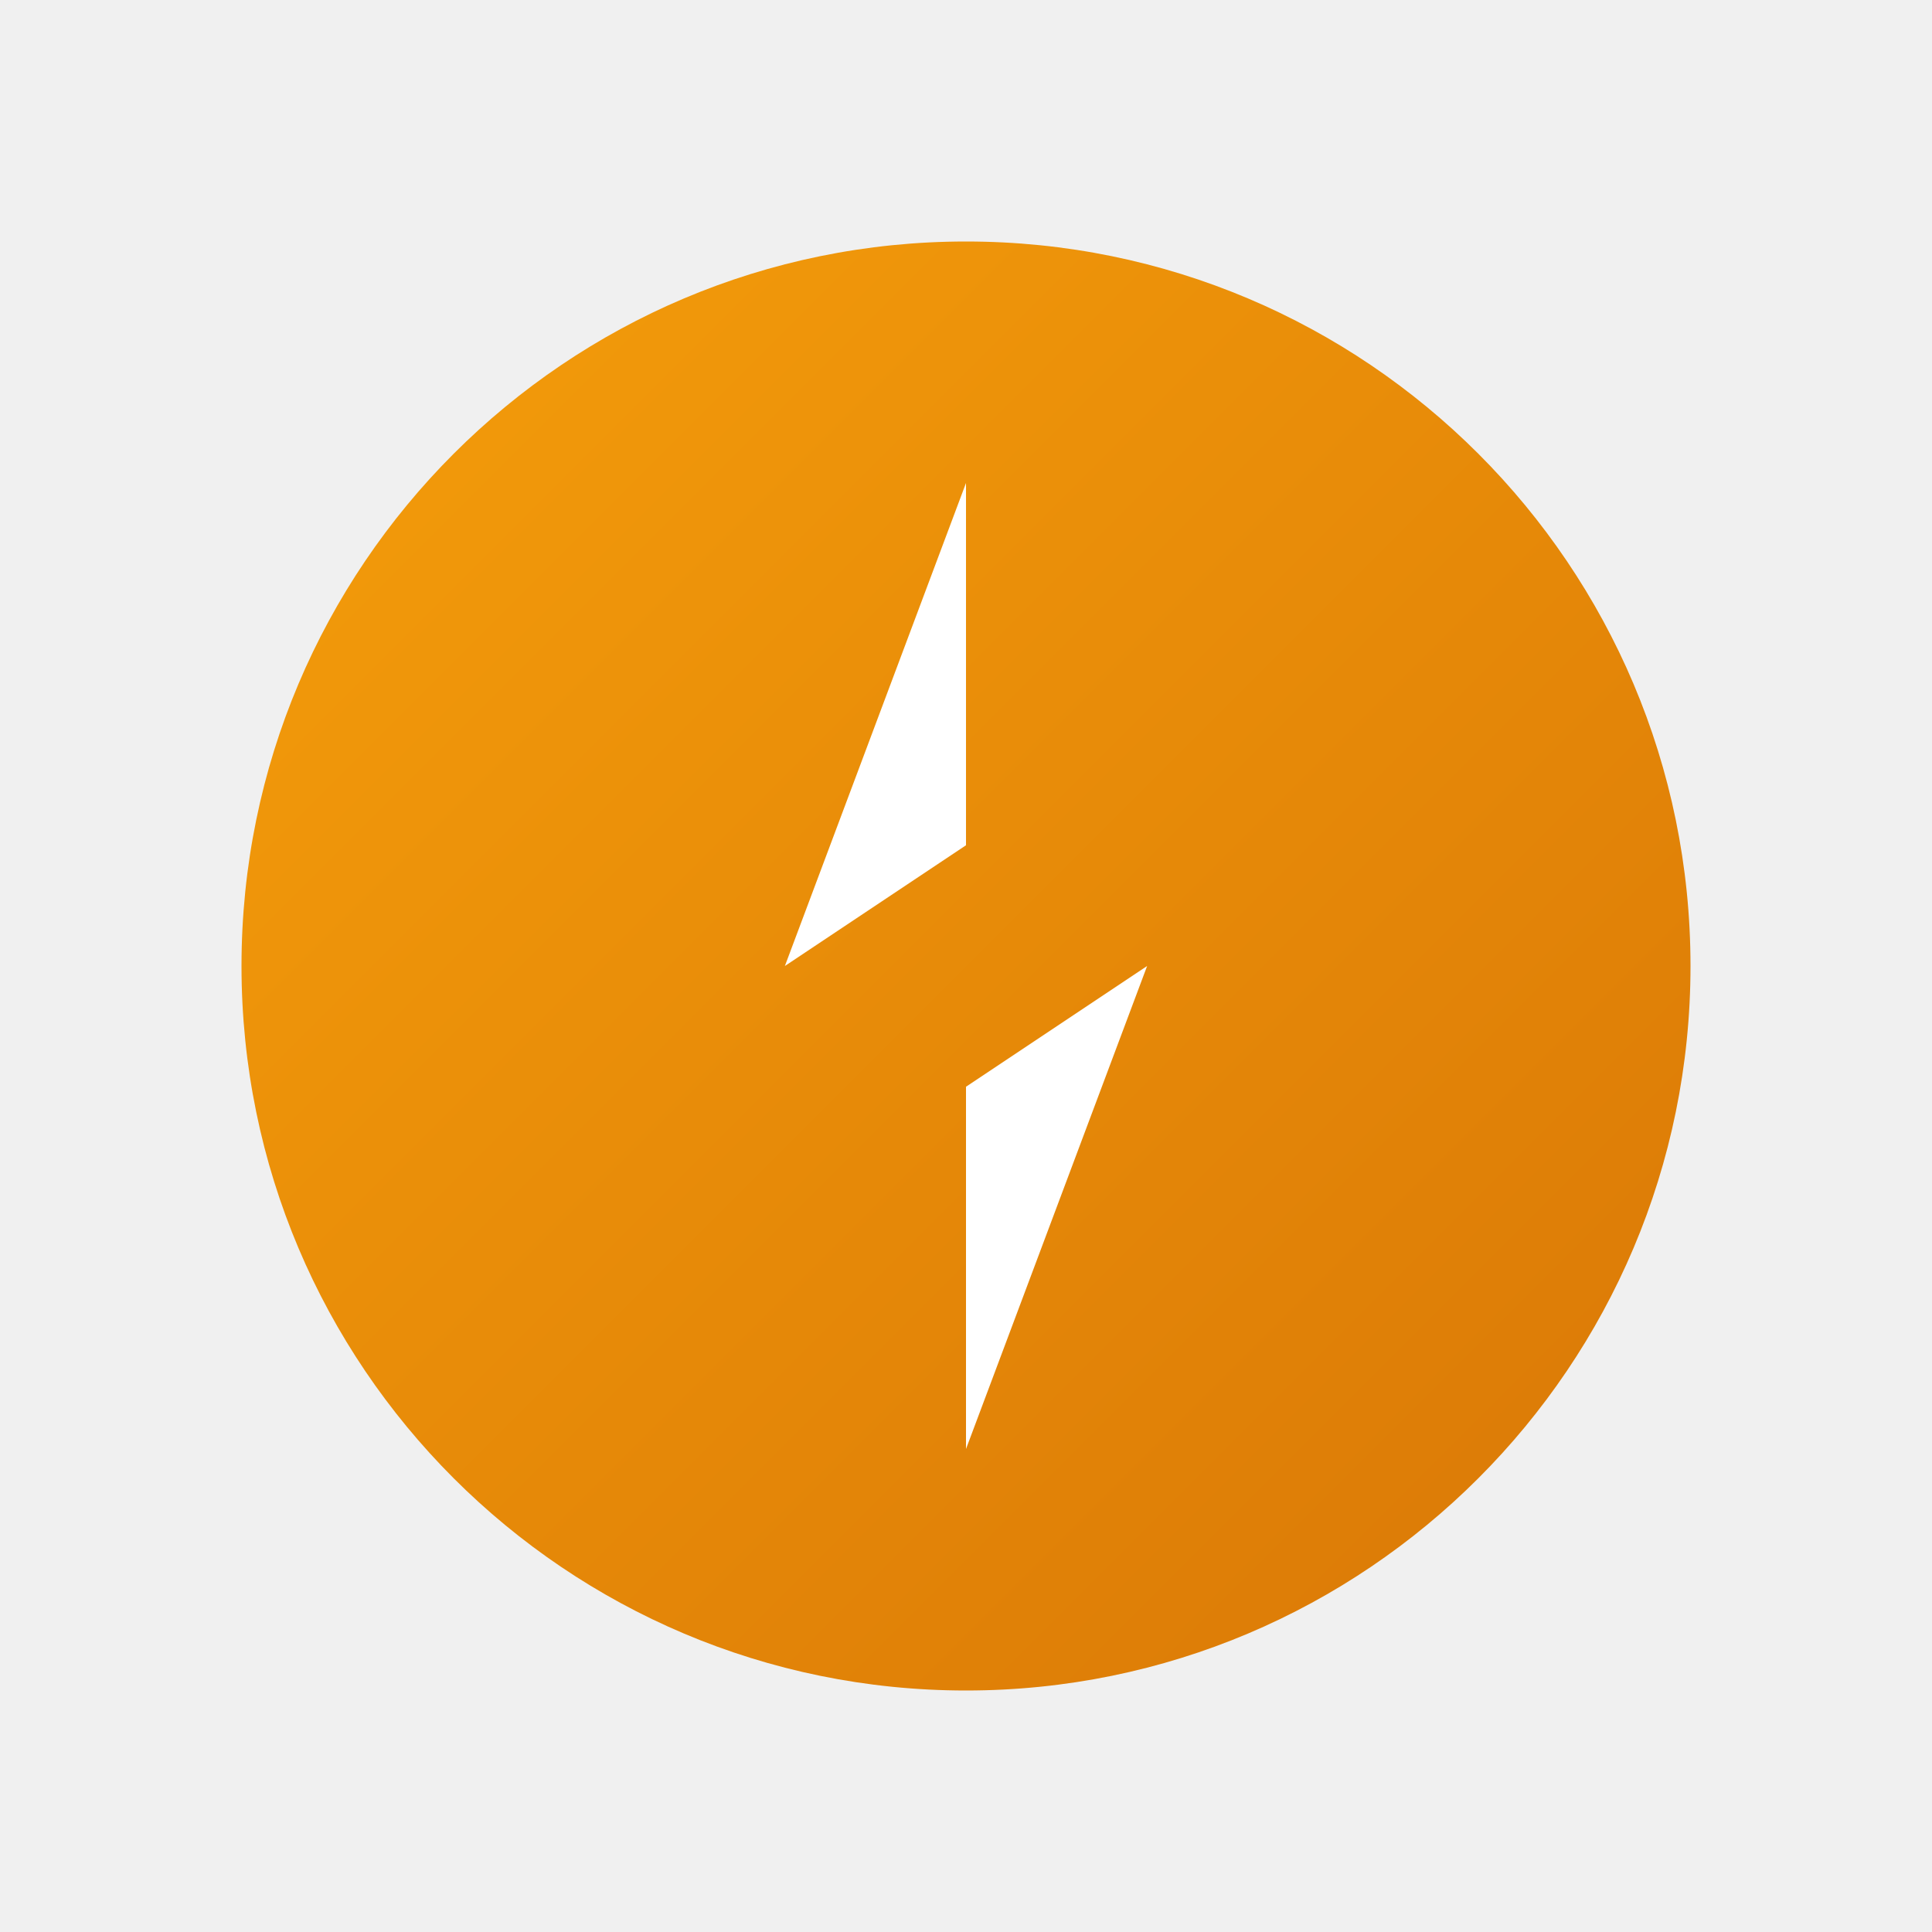
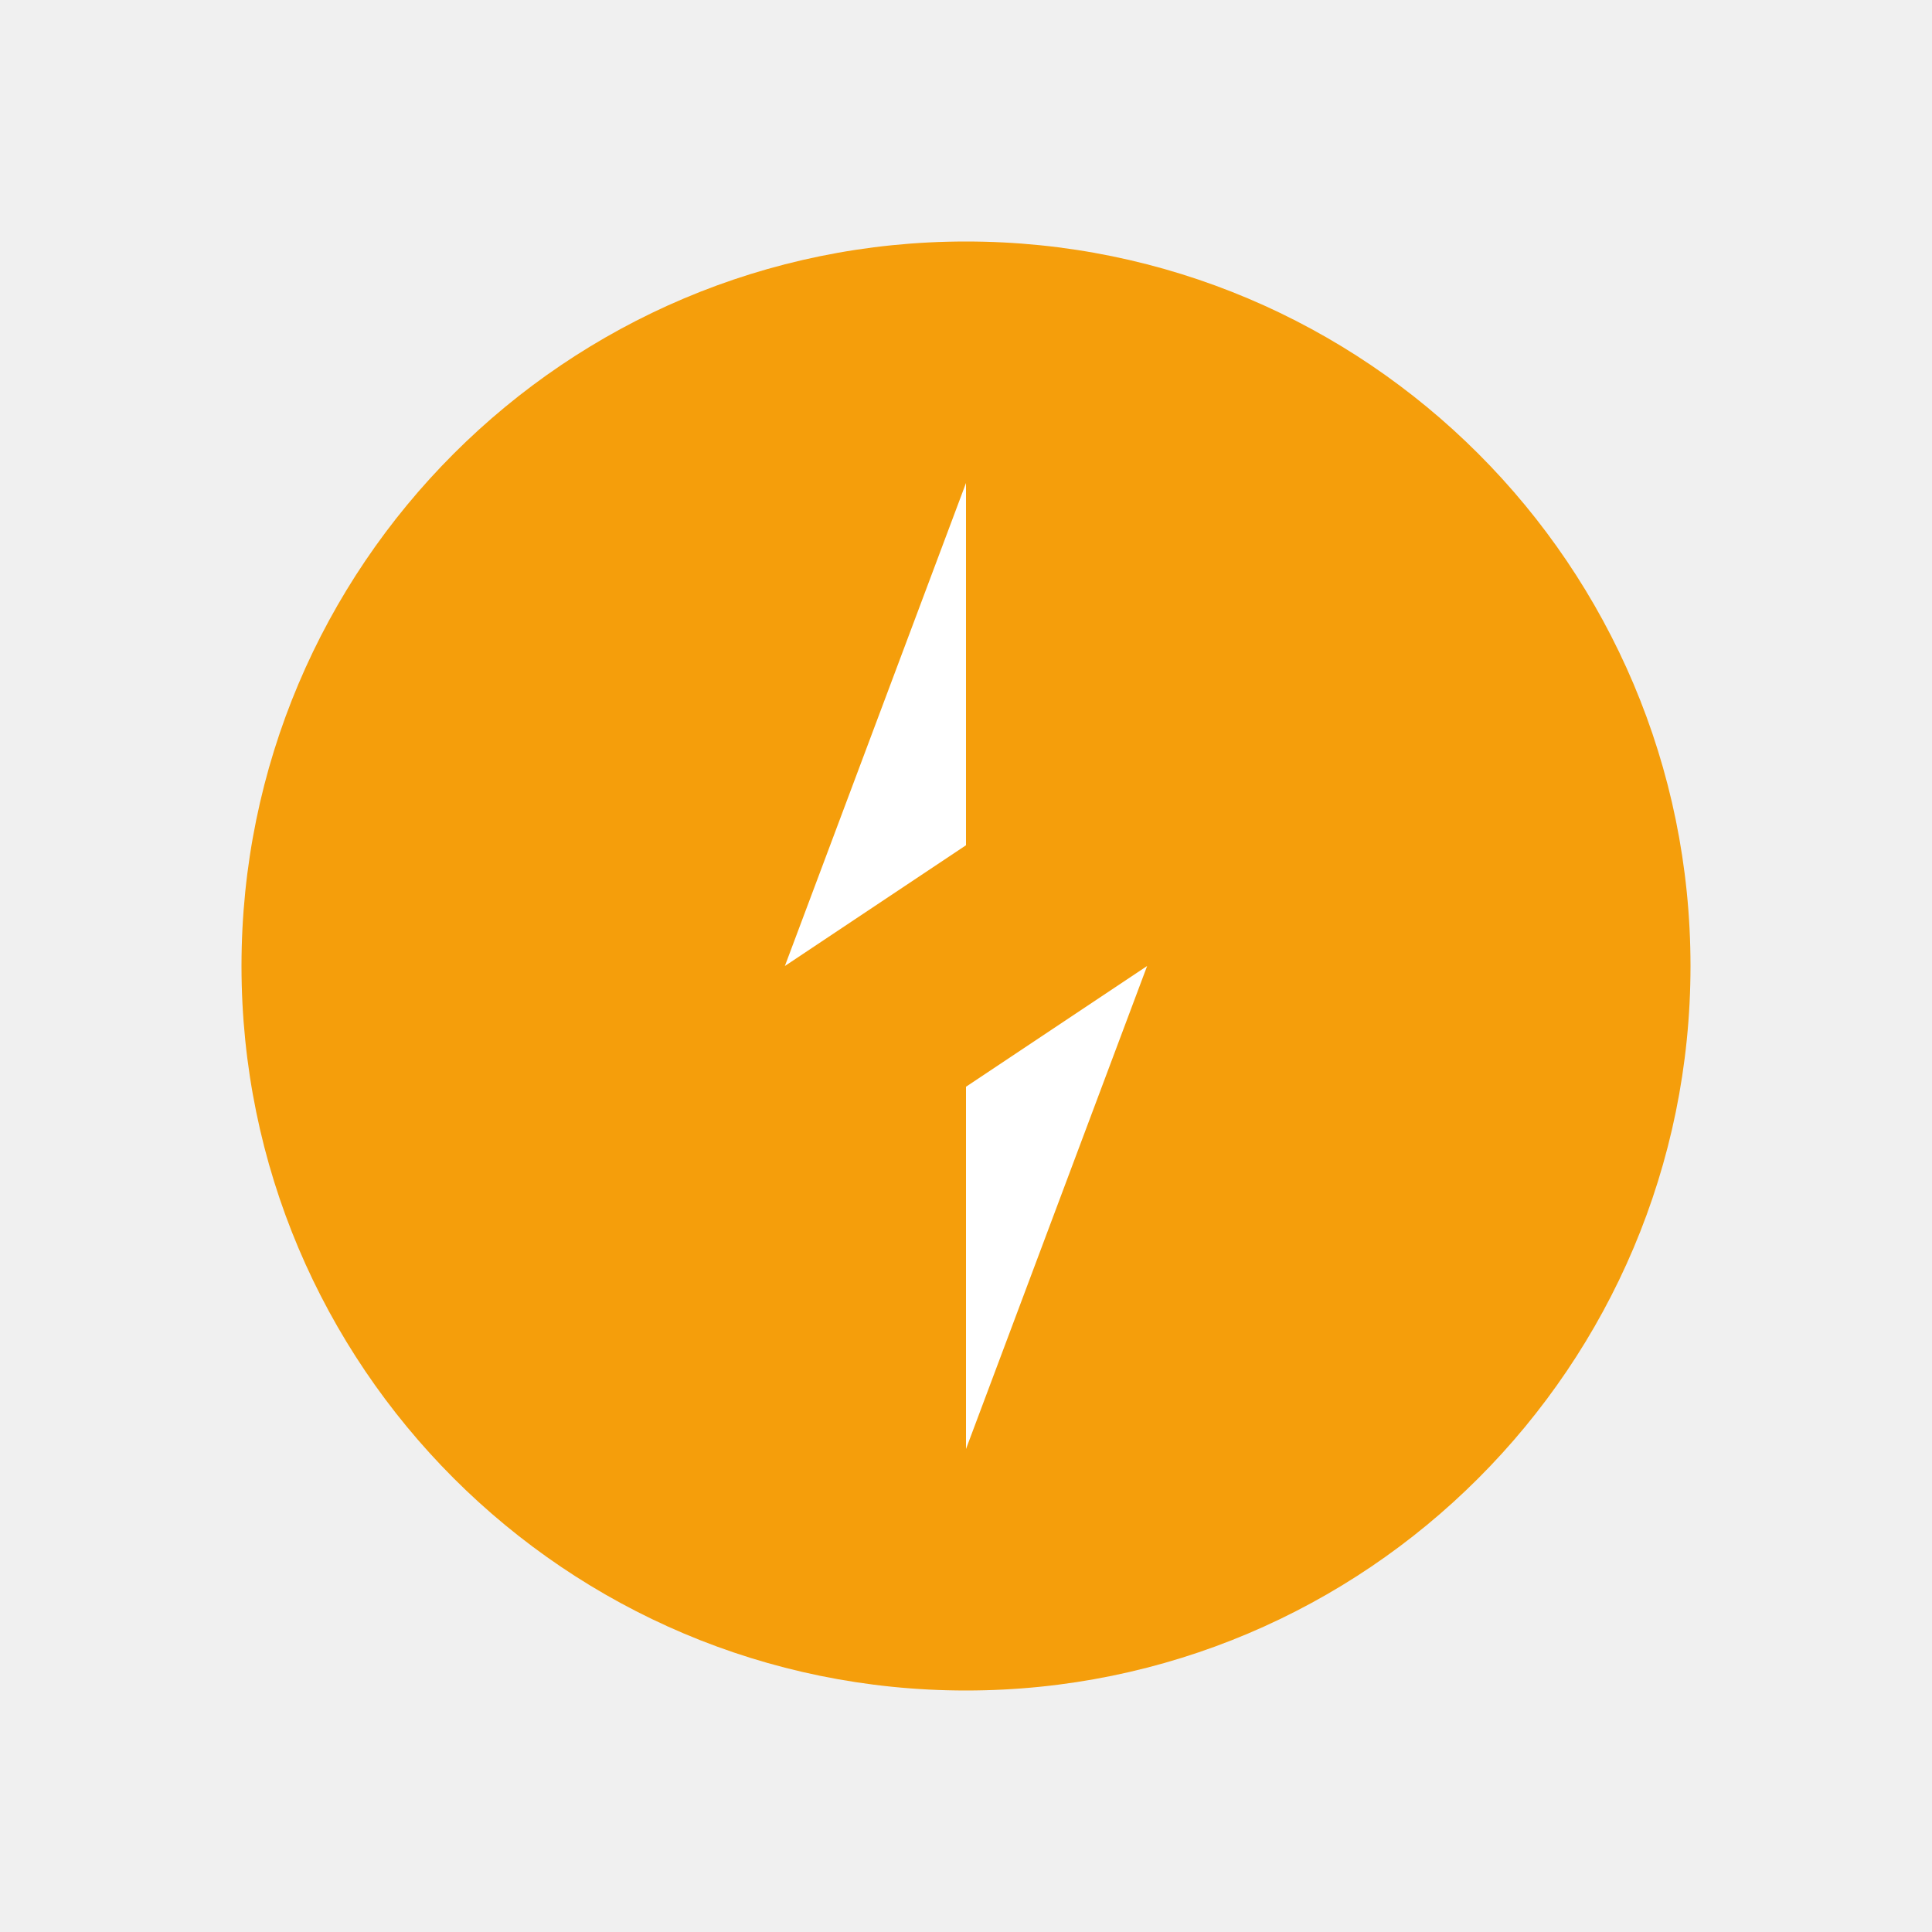
<svg xmlns="http://www.w3.org/2000/svg" viewBox="0 0 64 64">
-   <defs>
-     <linearGradient id="grad" x1="0%" y1="0%" x2="100%" y2="100%">
-       <stop offset="0%" style="stop-color:#f59e0b" />
-       <stop offset="100%" style="stop-color:#d97706" />
-     </linearGradient>
-   </defs>
-   <circle cx="32" cy="32" r="24" fill="url(#grad)" />
+   <circle cx="32" cy="32" r="24" fill="#f59e0b" />
  <g fill="#ffffff">
    <polygon points="32,16 26,32 32,28 32,48 38,32 32,36" />
  </g>
</svg>
